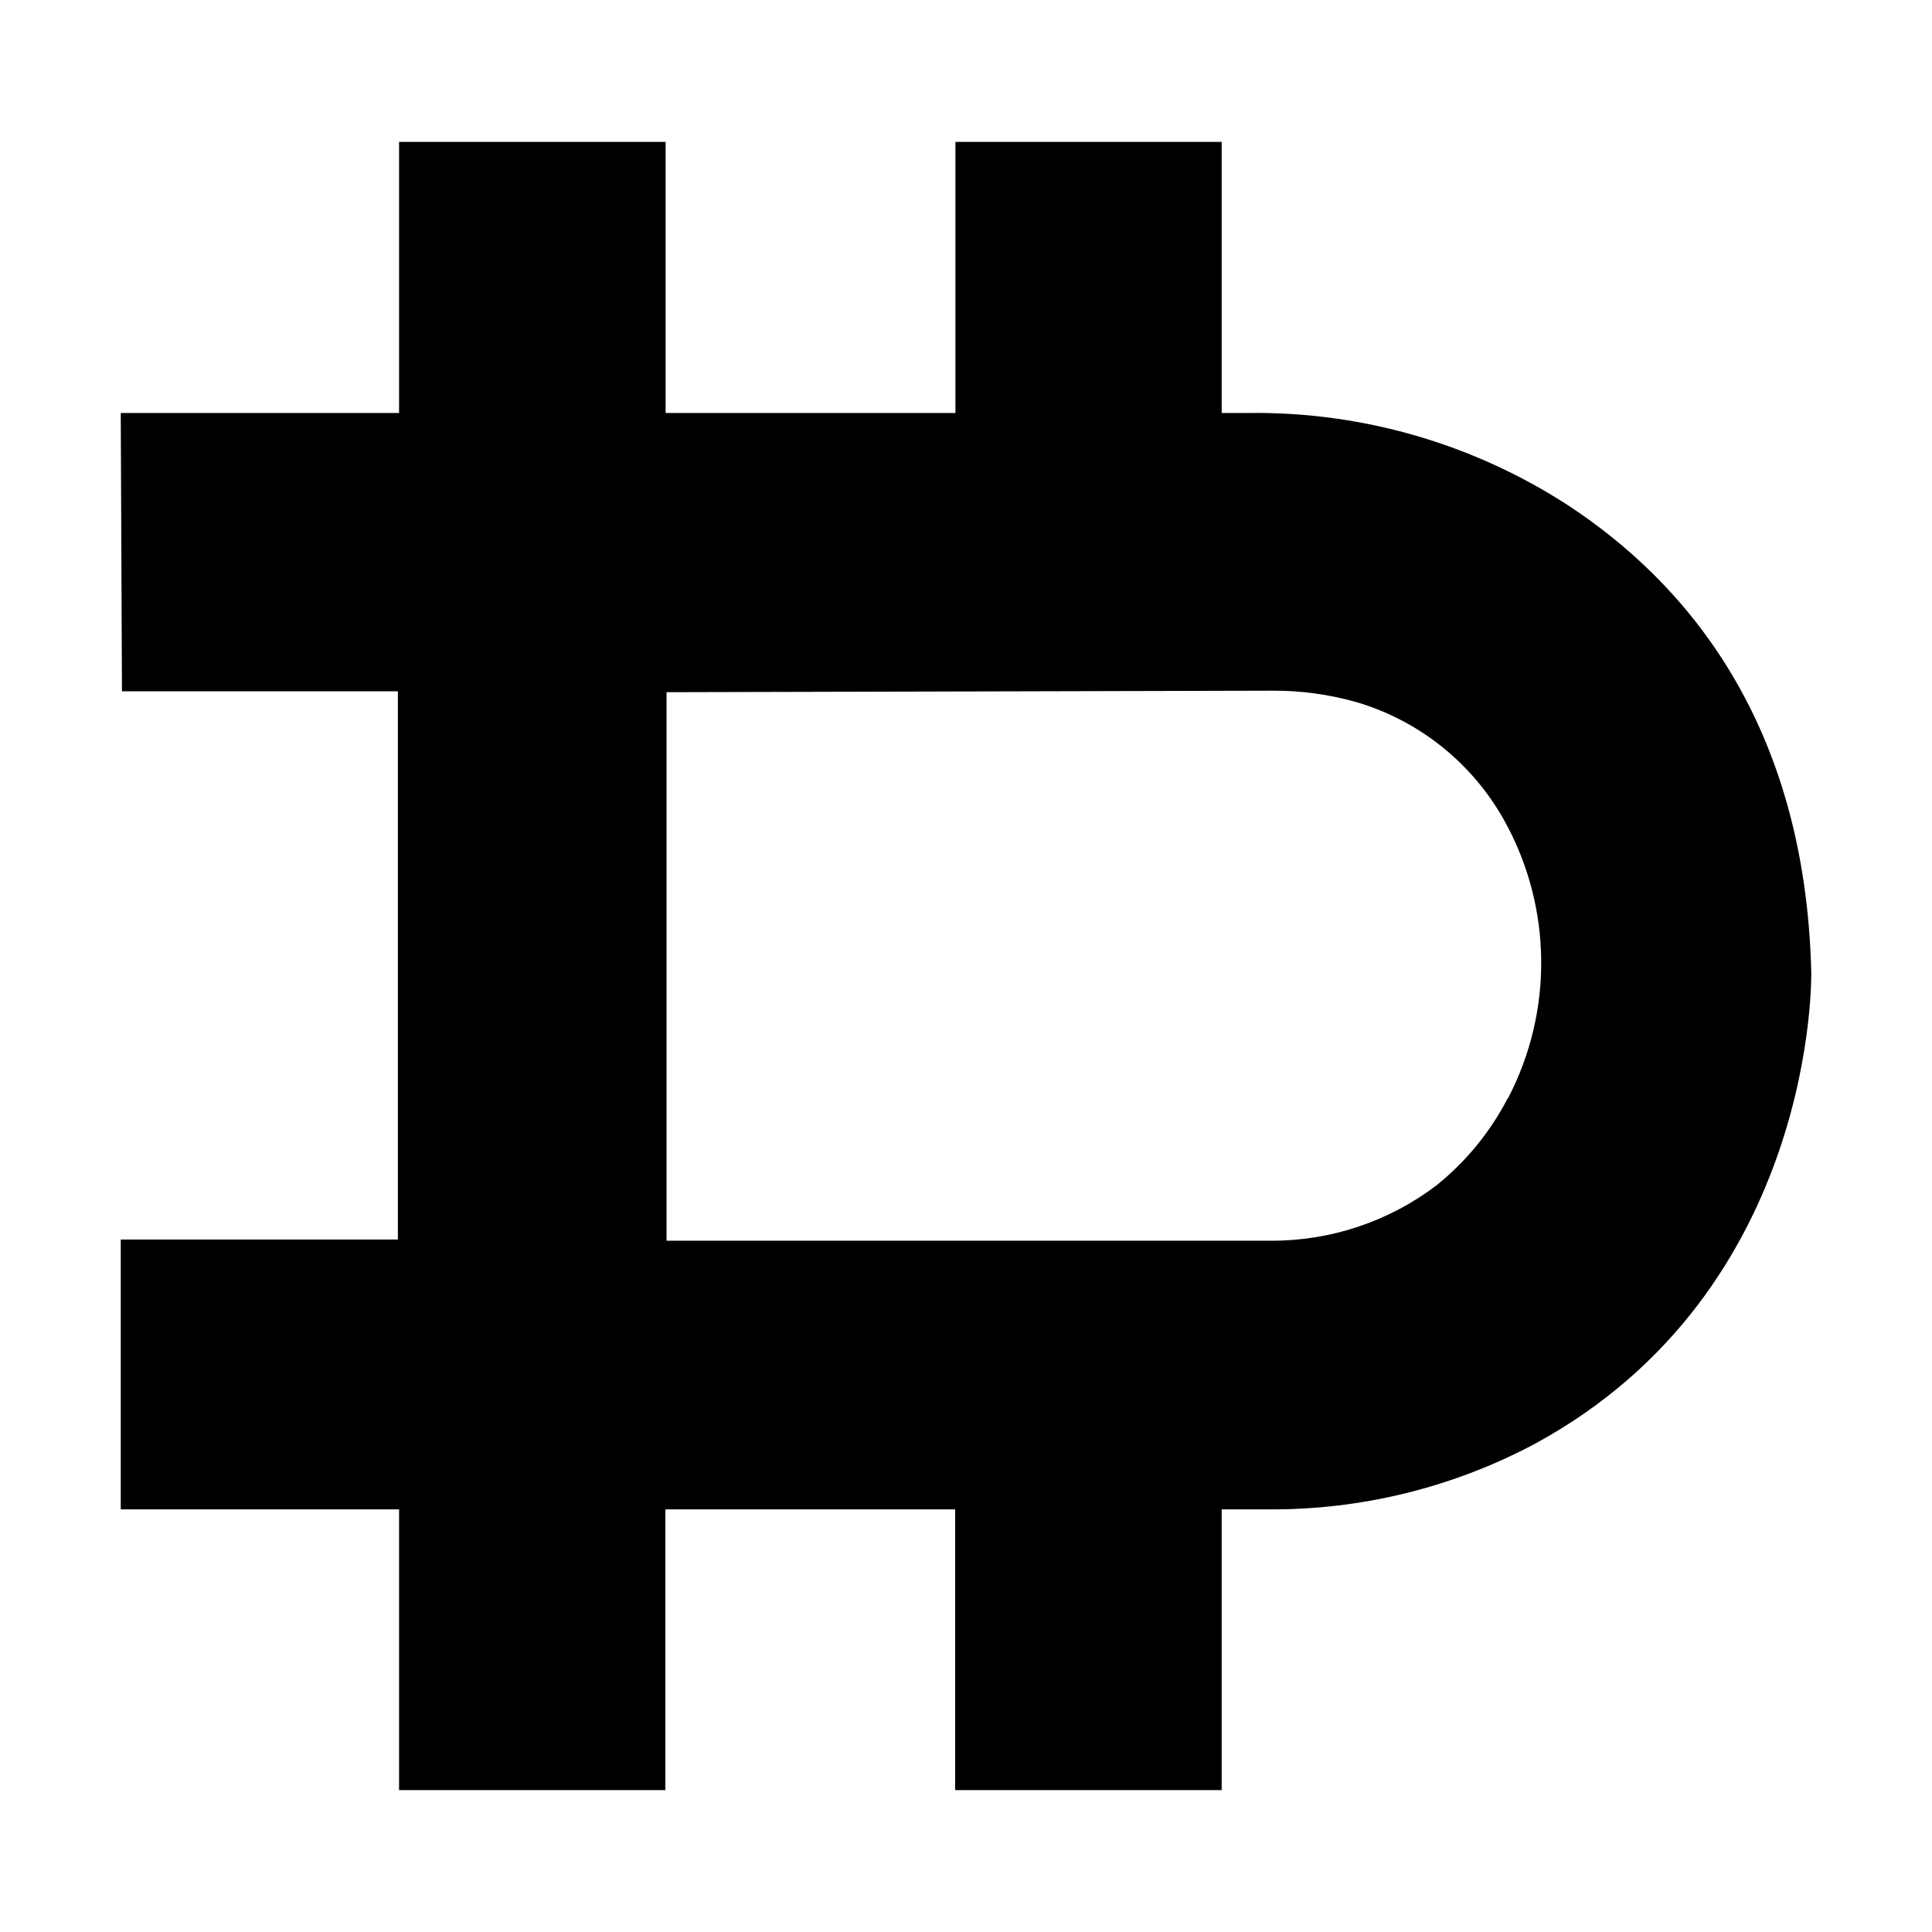
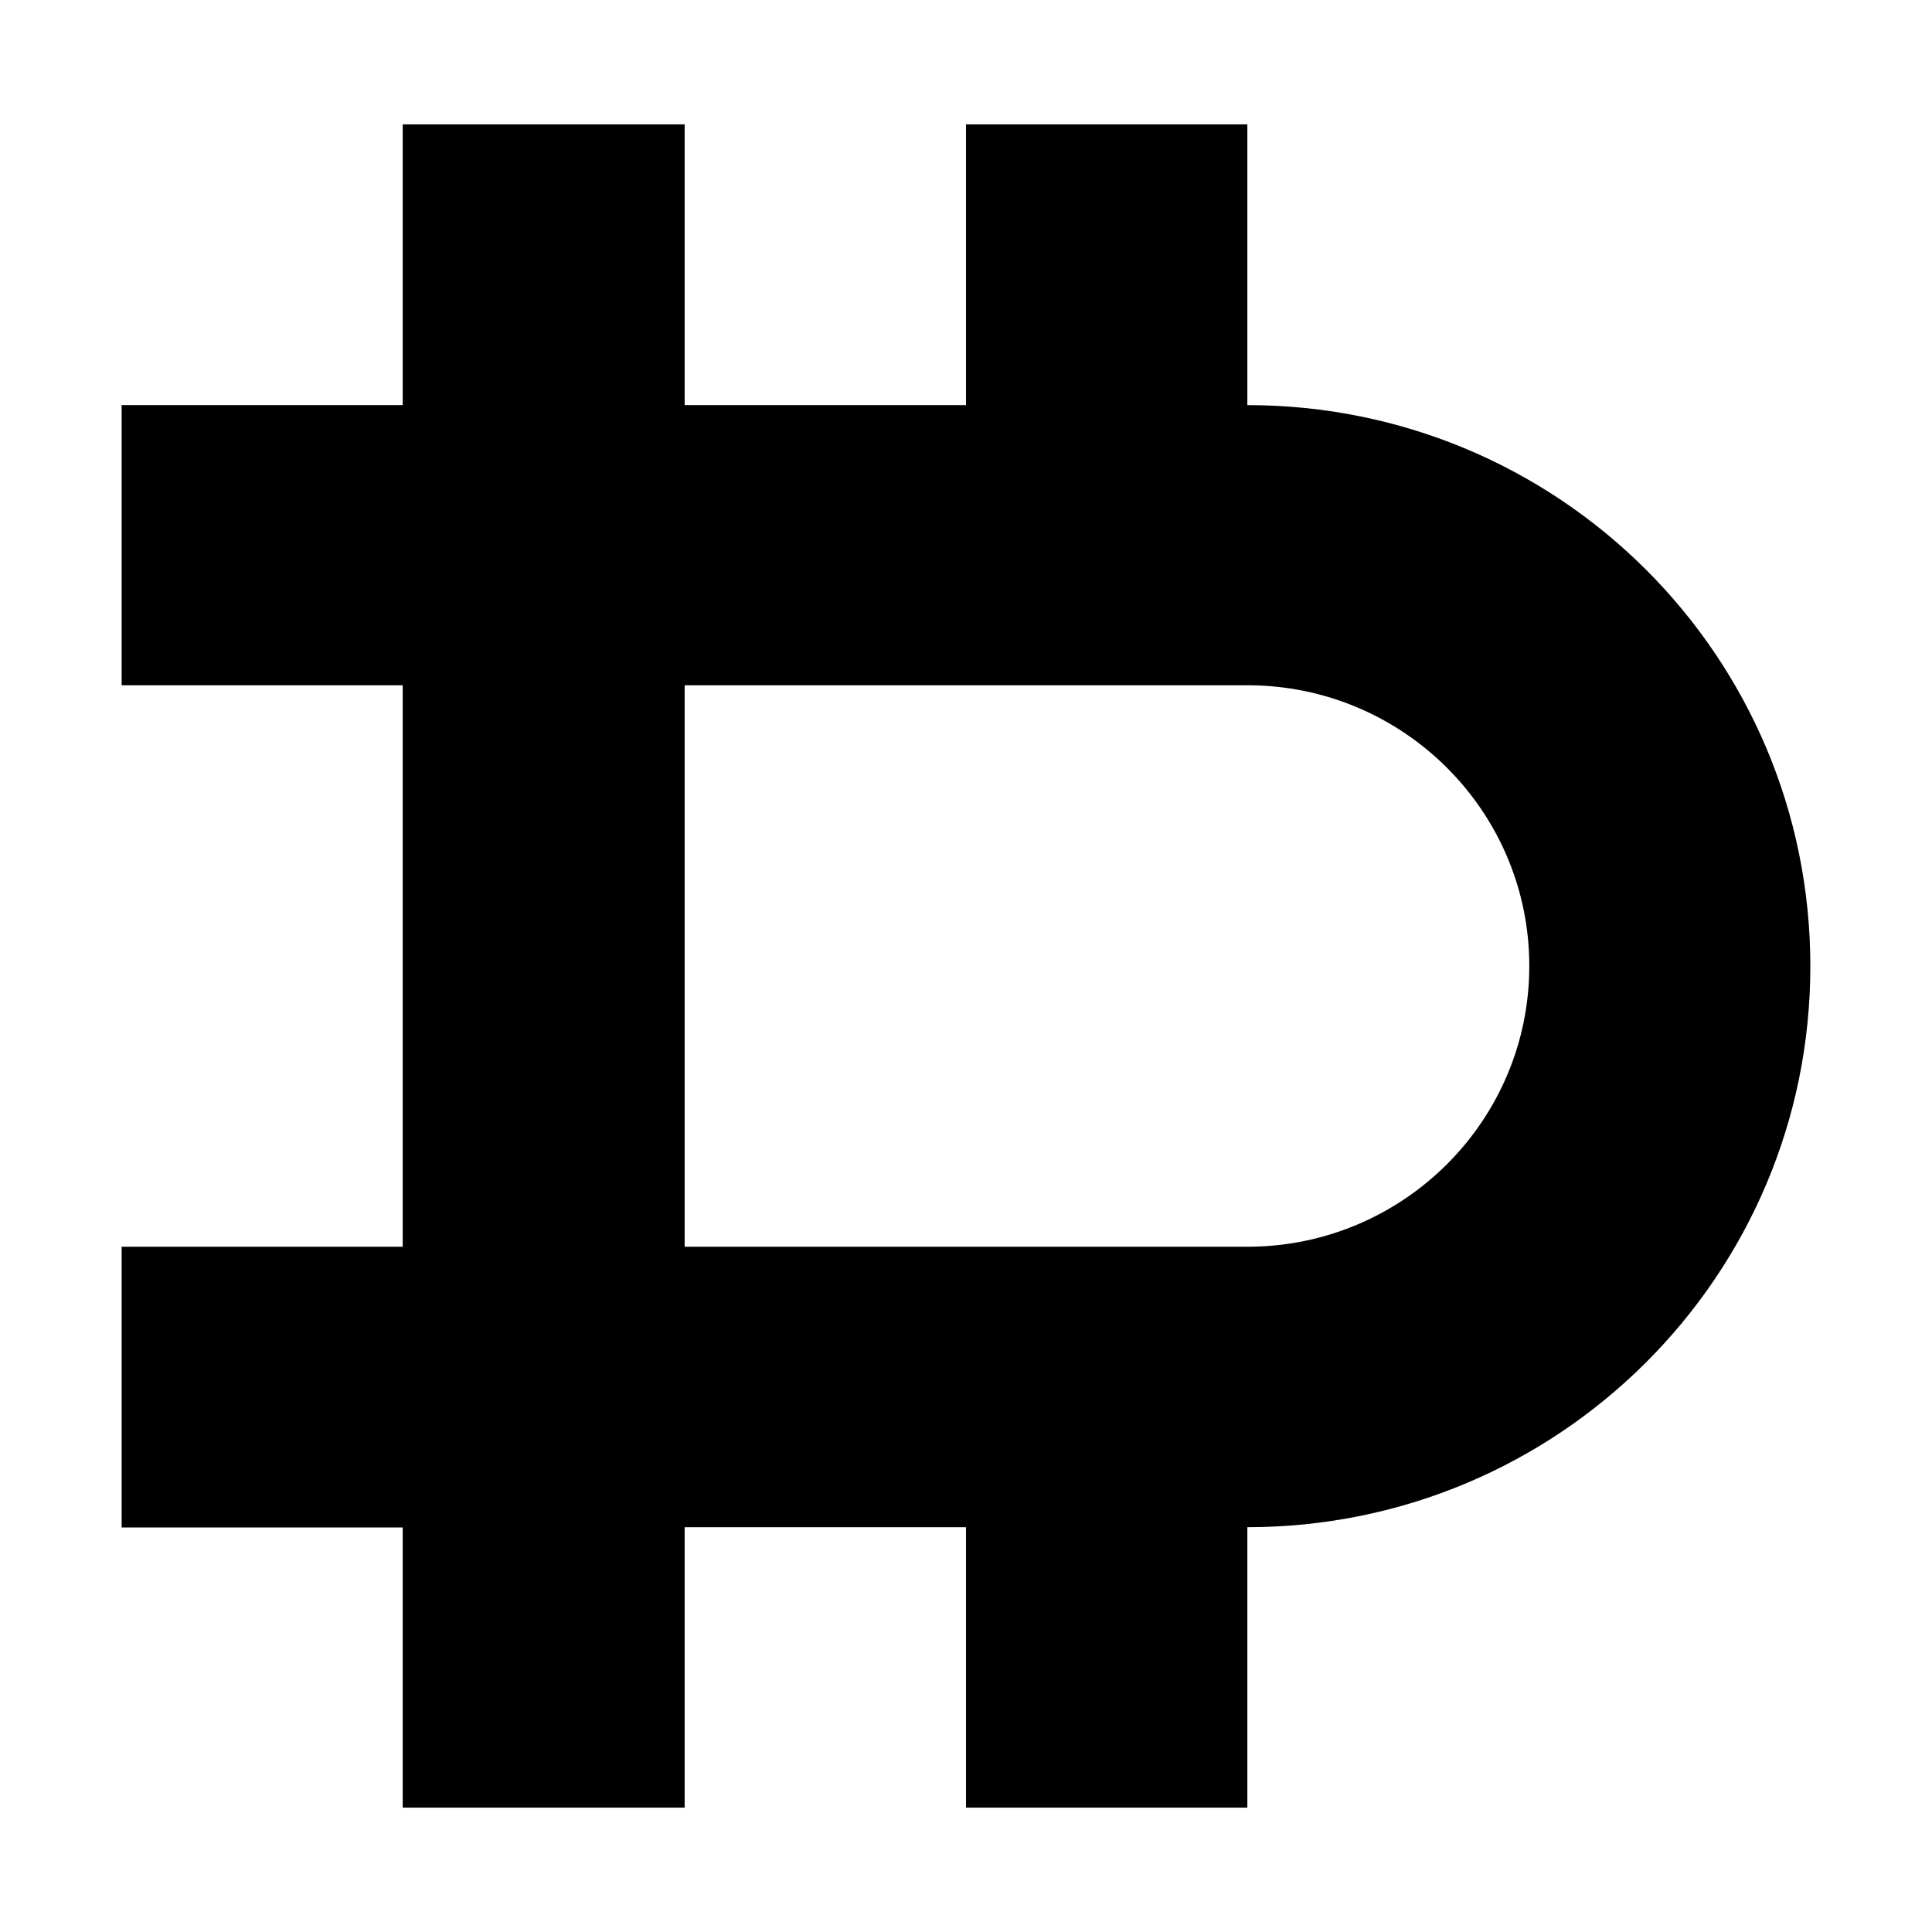
<svg xmlns="http://www.w3.org/2000/svg" fill="currentColor" viewBox="0 0 64 64">
-   <path fill-rule="evenodd" d="M60 32.2c-.2-8.28-4.16-12.91-8.07-15.47a19 19 0 0 0-10.52-3.05h-.94V4.7h-8.82v8.98h-9.6V4.7h-8.83v8.98H4l.04 9.22h9.14v18.16H4V50h9.22v9.3h8.82V50h9.6v9.3h8.83V50h1.57a18.5 18.5 0 0 0 8.82-2.18C60.23 42.72 60 32.2 60 32.2m-10.06 4.19a9 9 0 0 1-2.36 2.88 9 9 0 0 1-5.5 1.83h-20V22.93l20.07-.05a10 10 0 0 1 2.79.38 8.3 8.3 0 0 1 4.93 3.99 9.7 9.7 0 0 1 .08 9.14" clip-rule="evenodd" />
+   <path d="M13.34 50.6H4.03v-9.3h9.31V22.7H4.03v-9.28h9.31v-9.3h9.34v9.3H32v-9.3h9.32v9.3c10.31 0 18.65 8.3 18.65 18.59 0 10.26-8.34 18.58-18.65 18.58v9.29H32v-9.29h-9.32v9.29h-9.34zm9.34-9.3h18.64c5.16 0 9.34-4.17 9.34-9.3s-4.18-9.3-9.34-9.3H22.68z" />
</svg>
